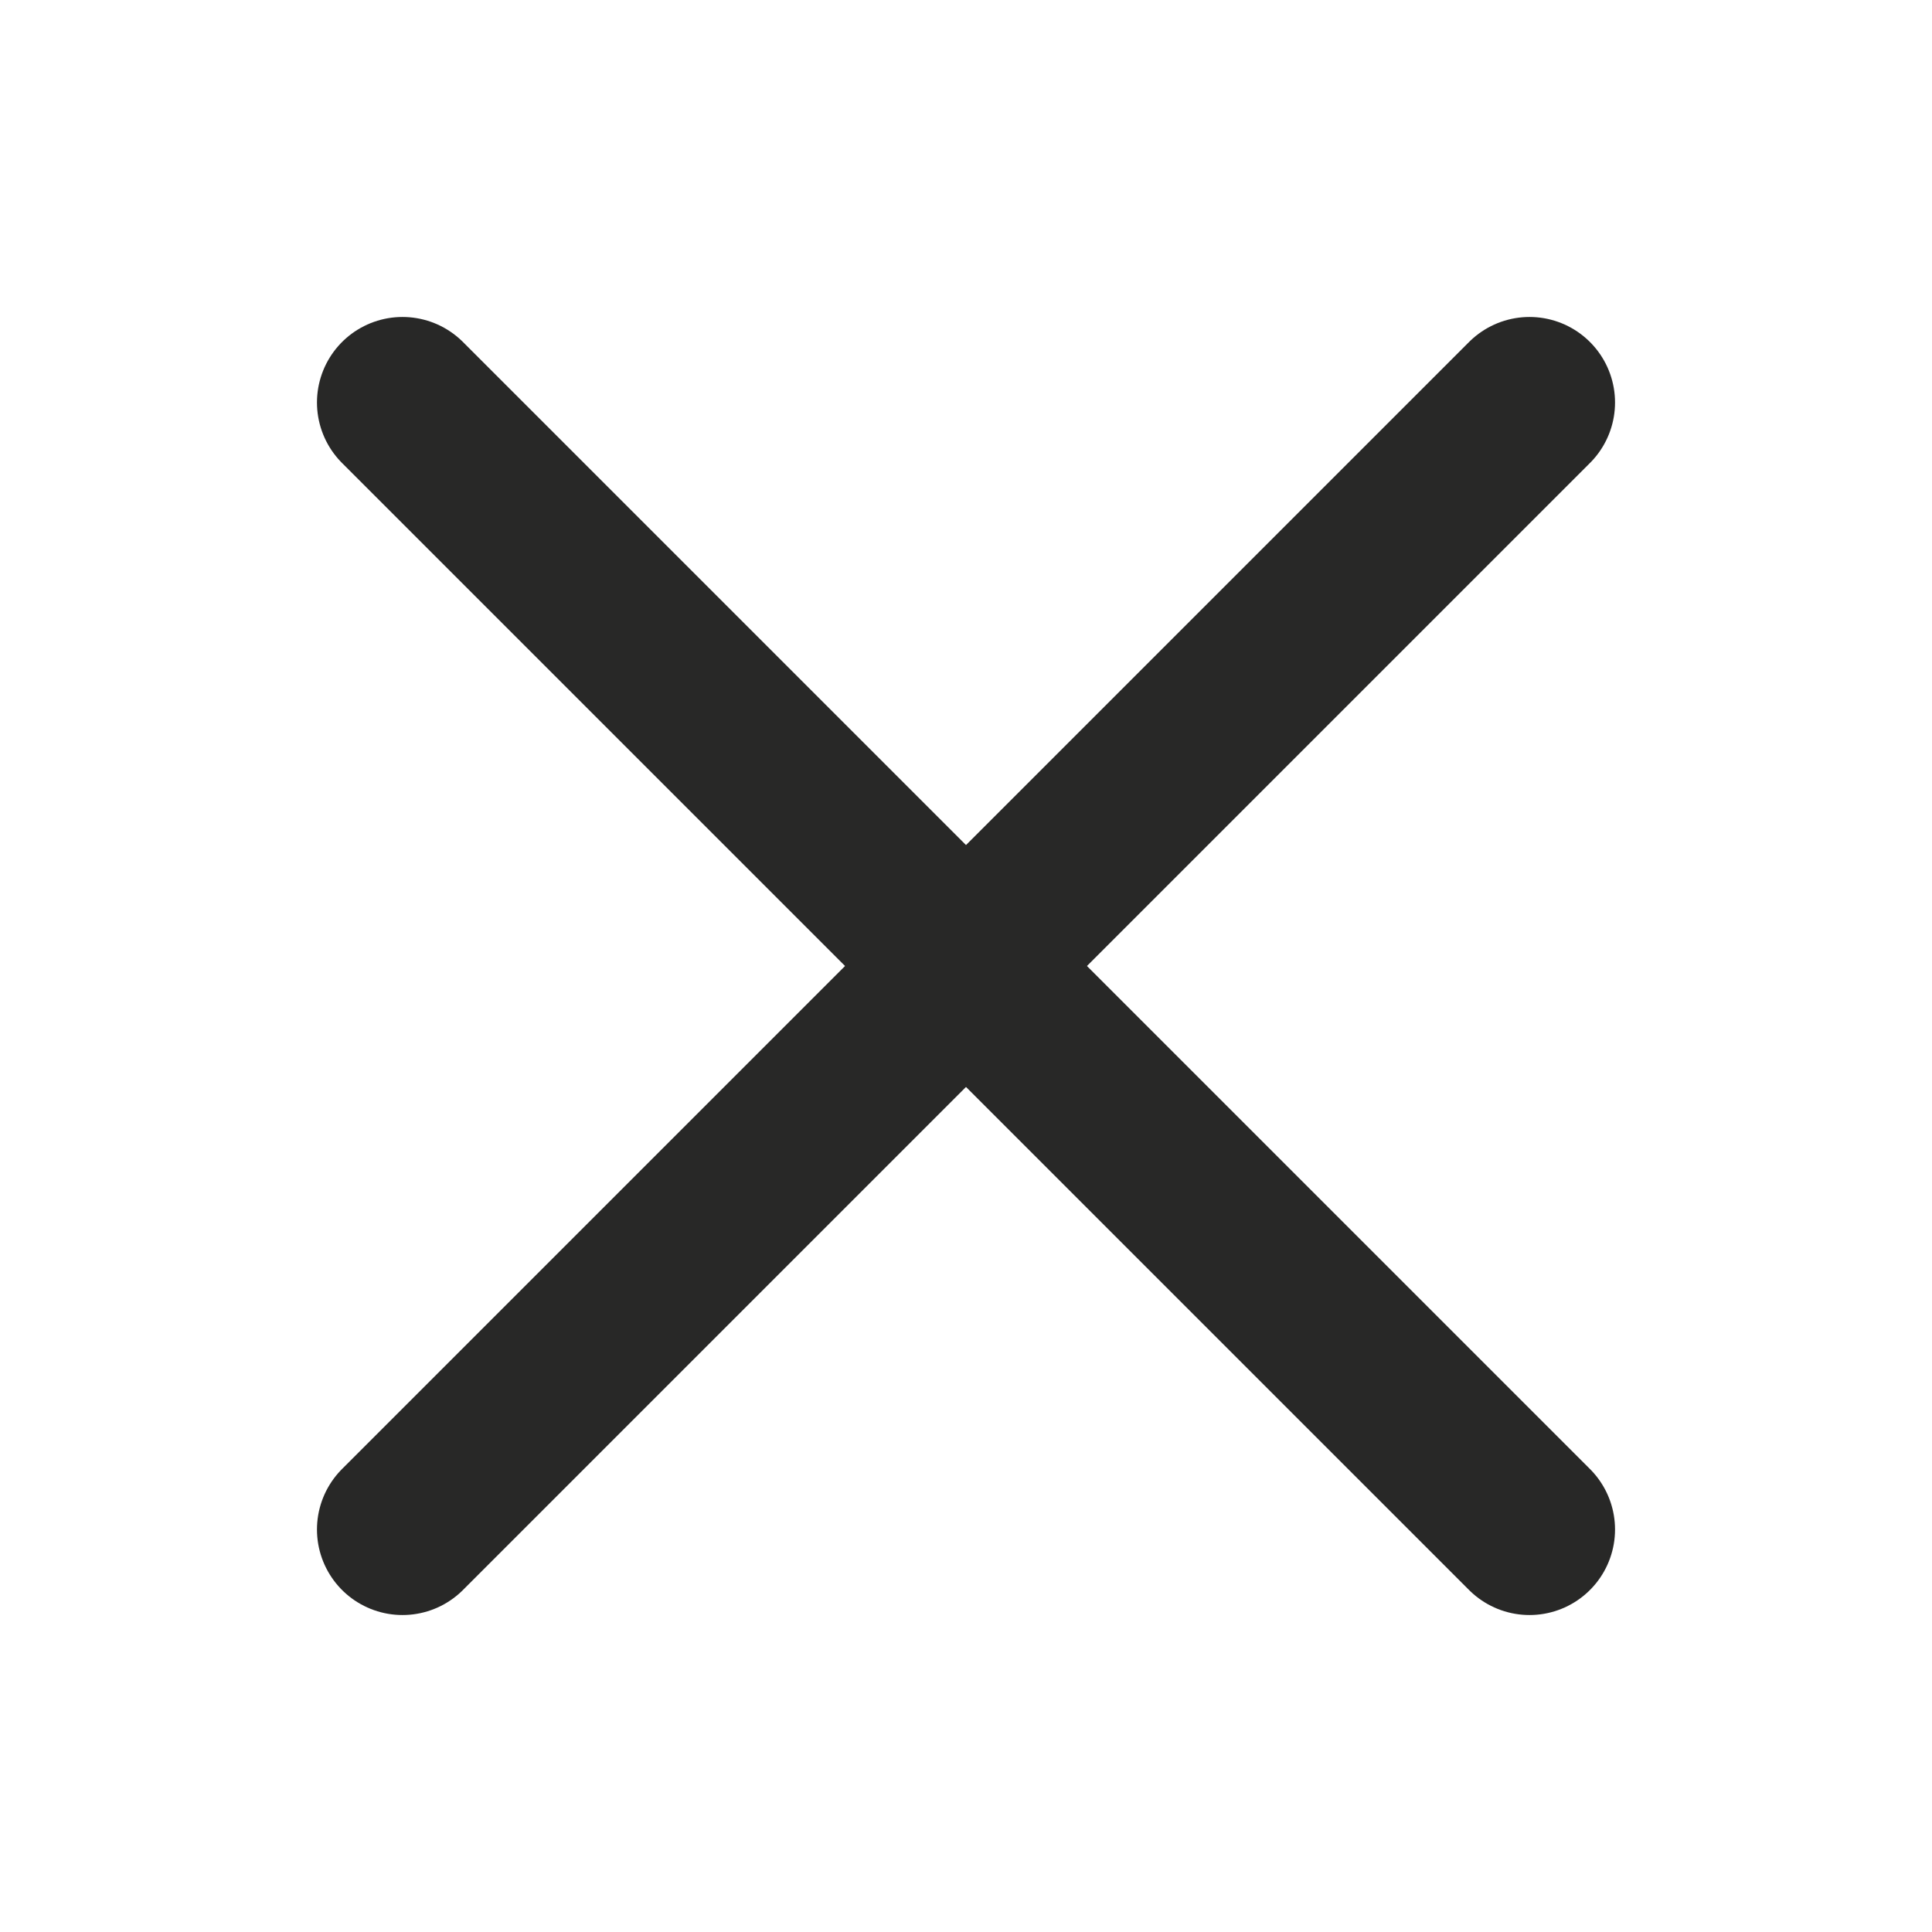
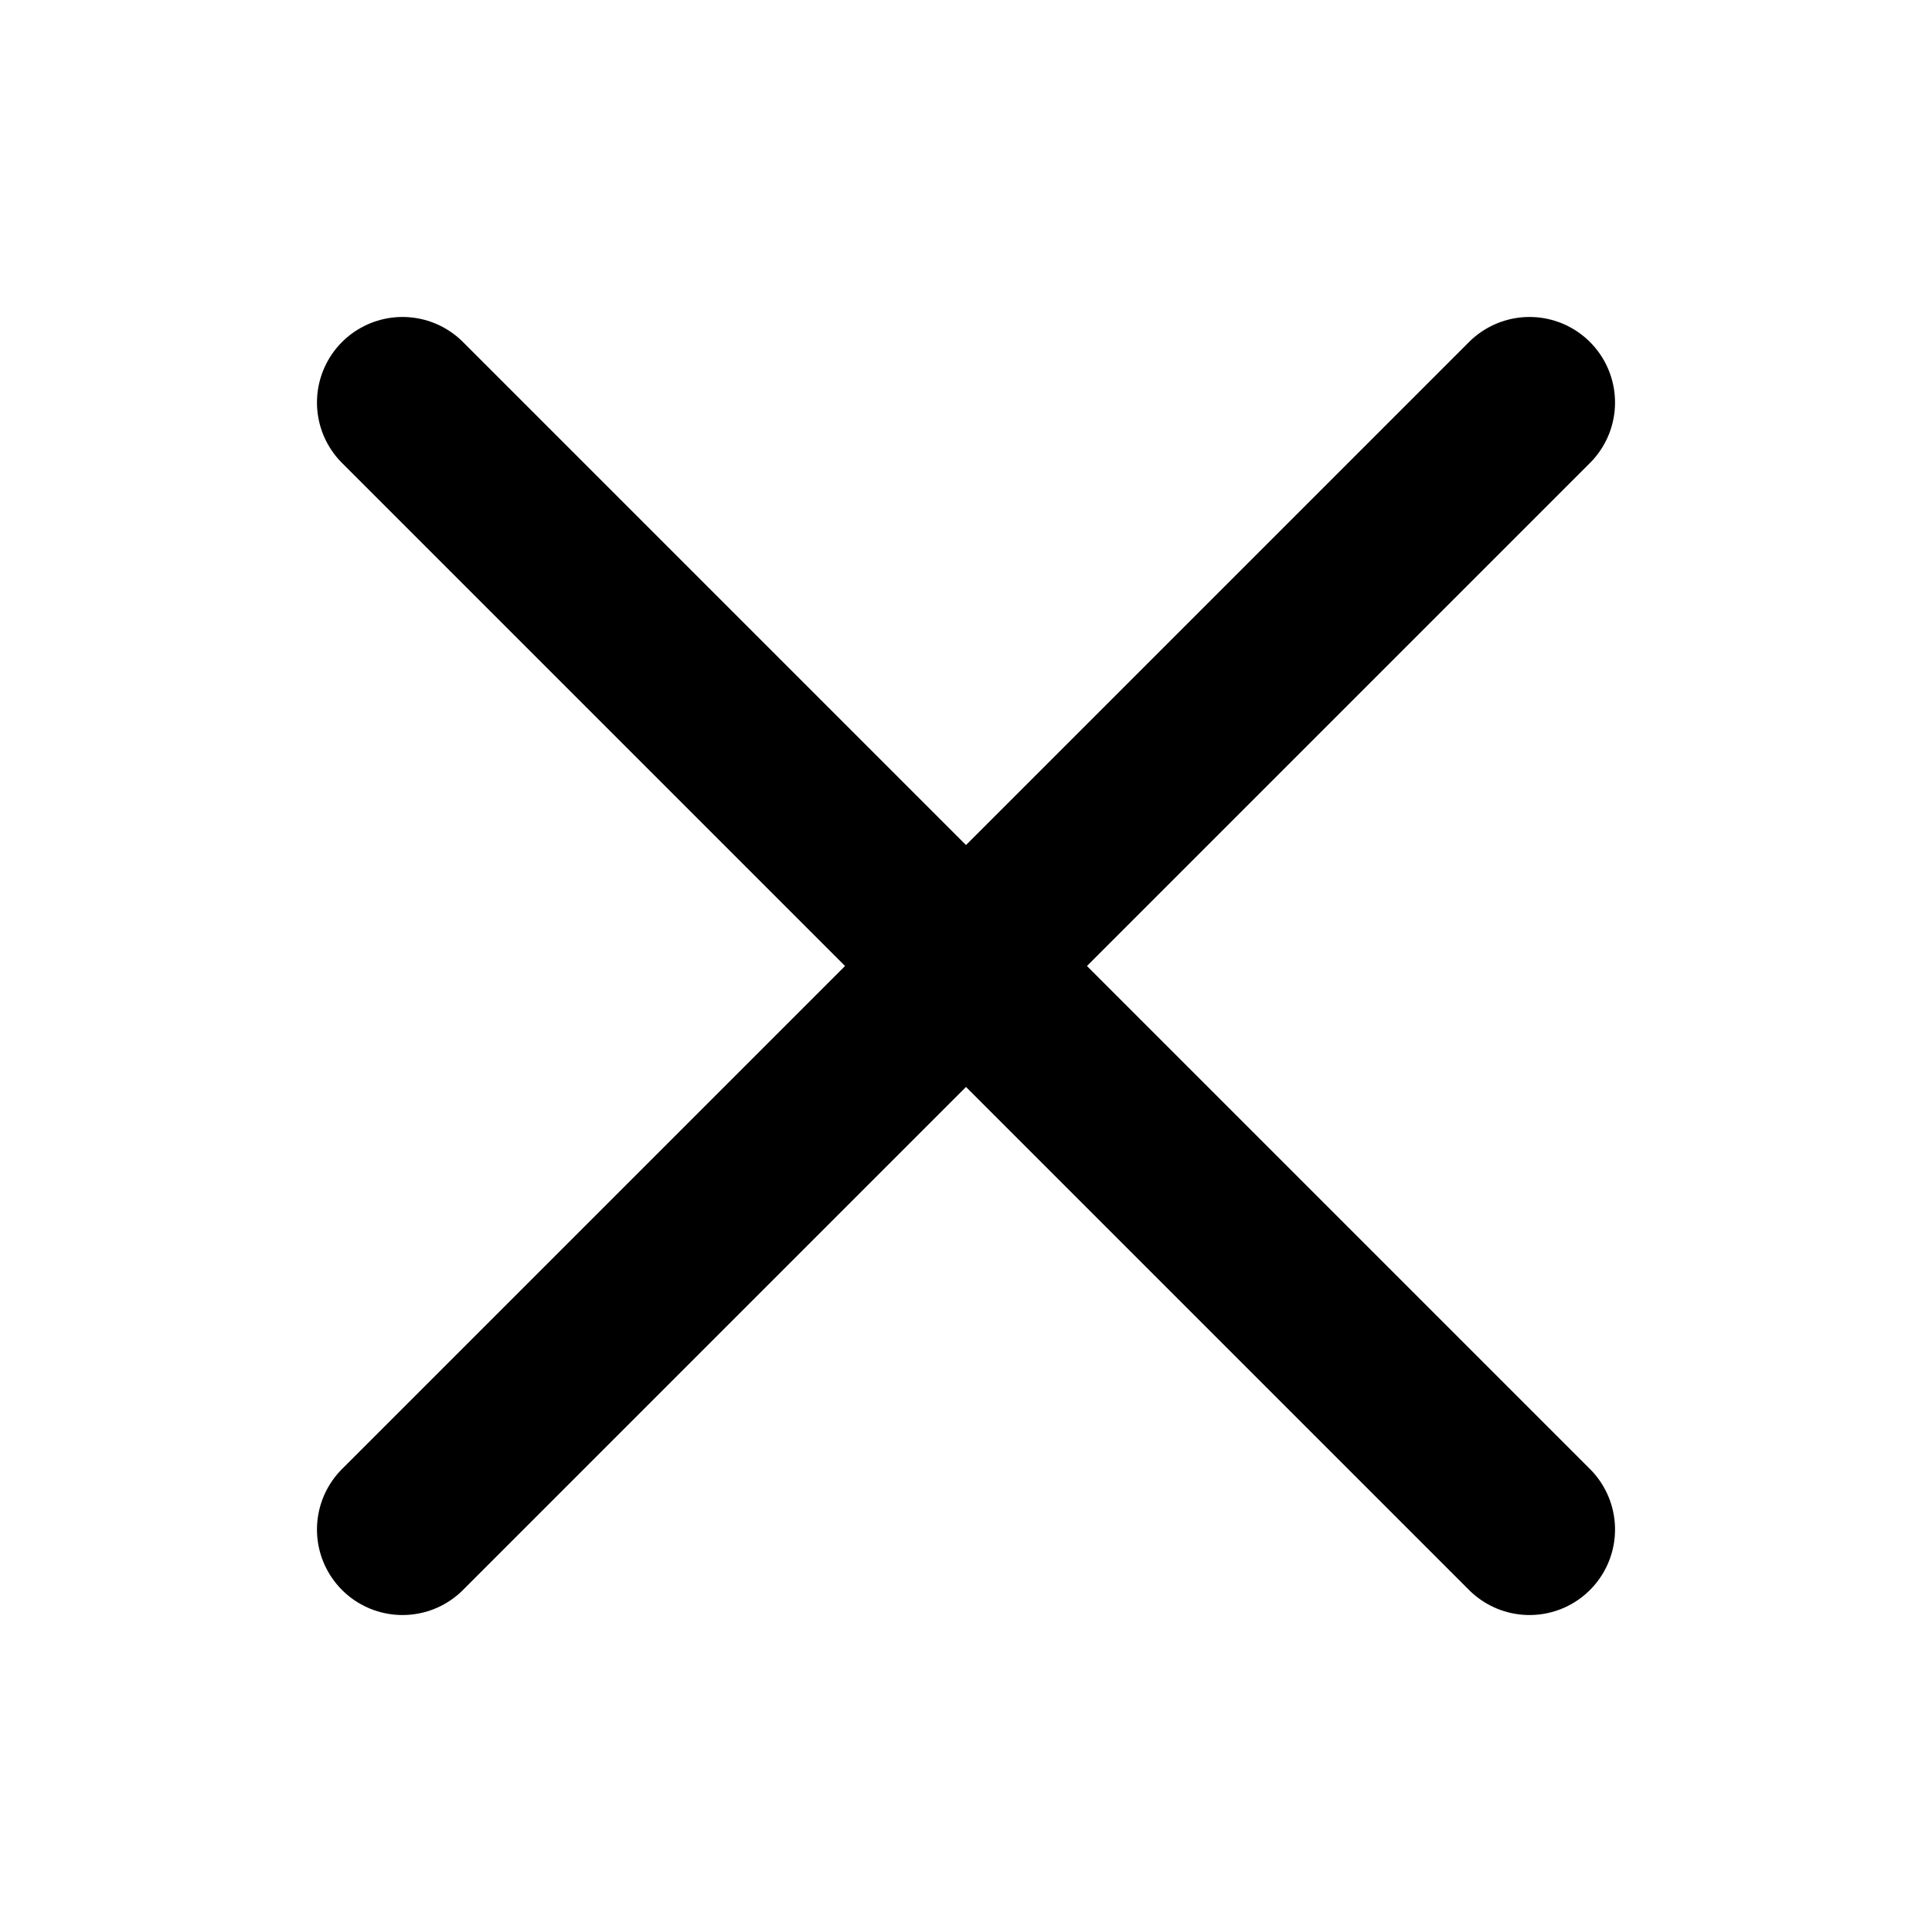
<svg xmlns="http://www.w3.org/2000/svg" width="24" height="24" viewBox="0 0 24 24" fill="none">
-   <path d="M5 19L19 5" stroke="#282827" stroke-width="2.125" stroke-linecap="round" />
-   <path d="M19 19L5 5" stroke="#282827" stroke-width="2.125" stroke-linecap="round" />
+   <path d="M5 19L19 5" stroke="currentColor" stroke-width="2.125" stroke-linecap="round" />
+   <path d="M19 19L5 5" stroke="currentColor" stroke-width="2.125" stroke-linecap="round" />
</svg>
